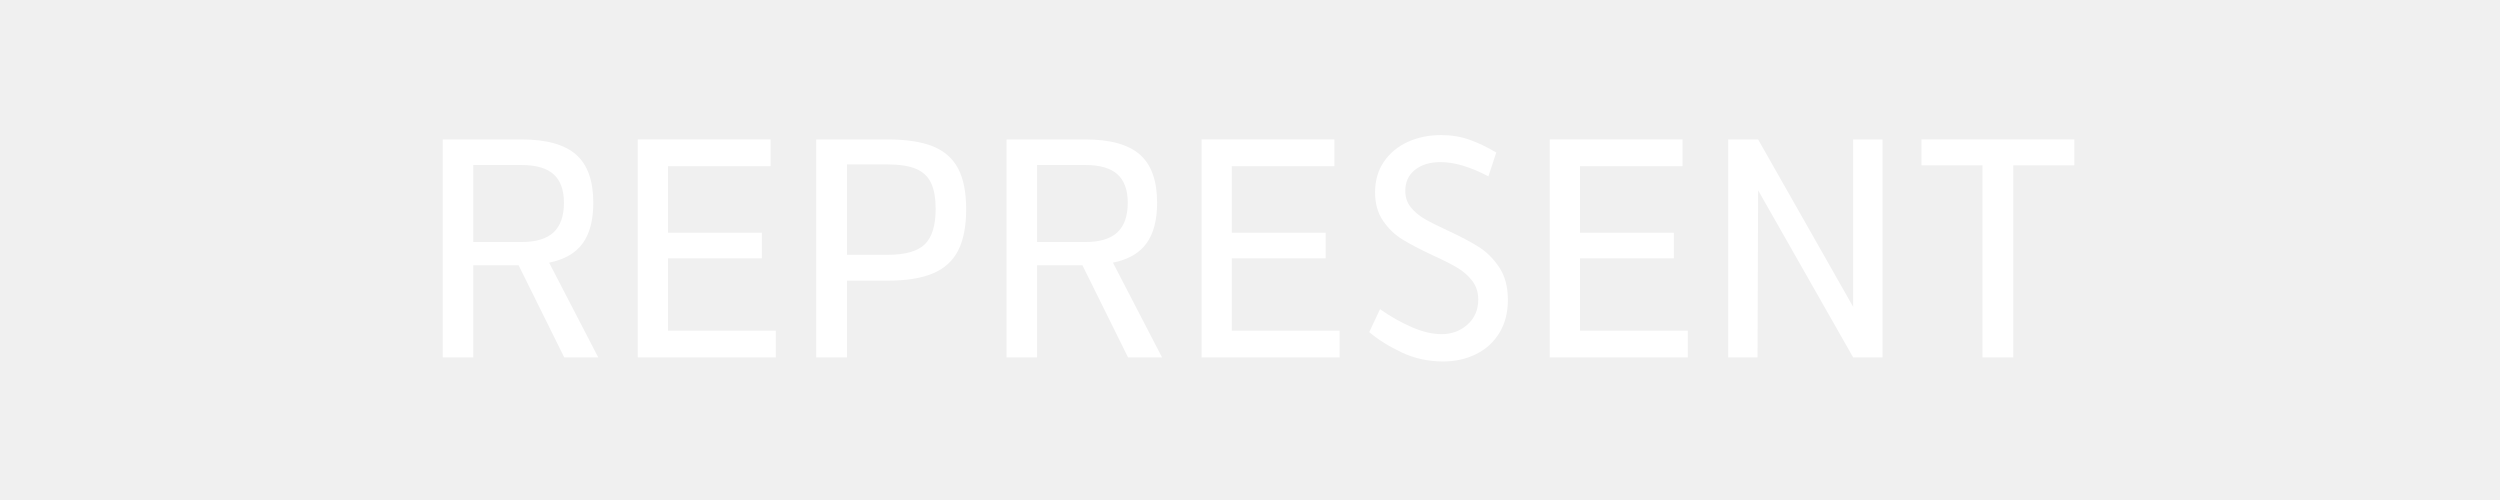
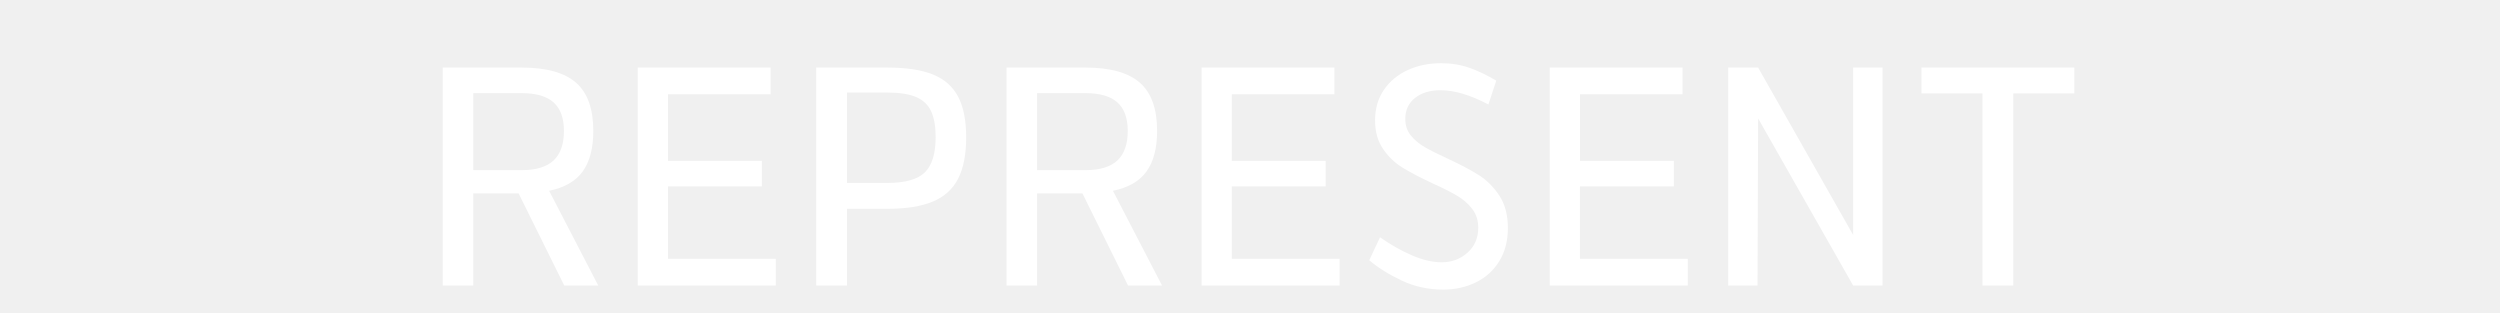
- <svg xmlns="http://www.w3.org/2000/svg" version="1.1" id="Botoes" x="0px" y="0px" width="800px" height="160px" viewBox="0 0 800 160" enable-background="new 0 0 800 160" xml:space="preserve">
+ <svg xmlns="http://www.w3.org/2000/svg" version="1.1" id="Botoes" x="0px" y="0px" width="800px" height="100px" viewBox="0 0 800 100" enable-background="new 0 0 800 100" xml:space="preserve">
  <g>
-     <path fill="#FFFFFF" d="M165.955,84.888h-14.508v29.481h-9.765v-69.75h25.203c7.936,0,13.748,1.613,17.438,4.836   c3.688,3.225,5.534,8.37,5.534,15.438c0,5.519-1.132,9.843-3.395,12.973c-2.264,3.132-5.845,5.194-10.742,6.185l15.717,30.318   h-10.881L165.955,84.888z M151.447,77.448h15.438c4.65,0,8.075-1.038,10.276-3.115c2.2-2.077,3.302-5.223,3.302-9.439   c0-4.093-1.102-7.13-3.302-9.114c-2.201-1.983-5.626-2.977-10.276-2.977h-15.438V77.448z" />
-     <path fill="#FFFFFF" d="M248.259,105.813v8.556h-44.175v-69.75h42.501v8.556h-32.829v21.297h30.039v8.185h-30.039v23.157H248.259z" />
-     <path fill="#FFFFFF" d="M298.572,46.852c3.657,1.487,6.338,3.859,8.044,7.114c1.705,3.255,2.558,7.579,2.558,12.974   c0,5.456-0.853,9.857-2.558,13.206c-1.706,3.348-4.403,5.798-8.091,7.347c-3.69,1.551-8.542,2.325-14.555,2.325h-12.927v24.552   h-9.858v-69.75h22.785C290.047,44.619,294.913,45.363,298.572,46.852z M295.968,78.146c2.293-2.263,3.441-6.029,3.441-11.3   c0-3.408-0.481-6.152-1.441-8.23c-0.962-2.076-2.558-3.595-4.79-4.557c-2.232-0.961-5.301-1.441-9.207-1.441h-12.927V81.54h12.927   C289.675,81.54,293.674,80.409,295.968,78.146z" />
-     <path fill="#FFFFFF" d="M346.374,84.888h-14.508v29.481h-9.765v-69.75h25.203c7.936,0,13.748,1.613,17.438,4.836   c3.688,3.225,5.534,8.37,5.534,15.438c0,5.519-1.132,9.843-3.395,12.973c-2.264,3.132-5.845,5.194-10.742,6.185l15.717,30.318   h-10.881L346.374,84.888z M331.866,77.448h15.438c4.65,0,8.075-1.038,10.276-3.115c2.2-2.077,3.302-5.223,3.302-9.439   c0-4.093-1.102-7.13-3.302-9.114c-2.201-1.983-5.626-2.977-10.276-2.977h-15.438V77.448z" />
-     <path fill="#FFFFFF" d="M428.679,105.813v8.556h-44.176v-69.75h42.501v8.556h-32.829v21.297h30.039v8.185h-30.039v23.157H428.679z" />
-     <path fill="#FFFFFF" d="M441.605,98.931c3.348,2.357,6.742,4.278,10.184,5.767c3.44,1.488,6.617,2.231,9.532,2.231   c3.224,0,5.982-1.022,8.277-3.068c2.293-2.046,3.441-4.711,3.441-7.998c0-2.355-0.651-4.371-1.953-6.045   c-1.303-1.674-2.93-3.084-4.883-4.231c-1.953-1.146-4.573-2.465-7.858-3.953c-3.969-1.859-7.161-3.533-9.579-5.021   s-4.48-3.472-6.185-5.952c-1.706-2.479-2.558-5.518-2.558-9.114c0-3.781,0.944-7.052,2.836-9.812   c1.891-2.758,4.433-4.866,7.627-6.324c3.192-1.456,6.742-2.185,10.648-2.185c3.285,0,6.324,0.496,9.114,1.487   c2.79,0.993,5.641,2.357,8.556,4.092l-2.511,7.626c-5.767-3.036-10.881-4.557-15.346-4.557c-3.348,0-6.061,0.822-8.138,2.465   c-2.078,1.644-3.115,3.892-3.115,6.742c0,2.046,0.589,3.799,1.767,5.255c1.178,1.457,2.651,2.696,4.418,3.72   s4.199,2.248,7.301,3.674c4.153,1.922,7.501,3.689,10.044,5.301c2.542,1.613,4.727,3.798,6.557,6.557   c1.828,2.759,2.743,6.216,2.743,10.369c0,4.092-0.915,7.626-2.743,10.603c-1.83,2.976-4.324,5.239-7.486,6.788   c-3.162,1.55-6.666,2.325-10.51,2.325c-4.712,0-9.114-0.962-13.206-2.883s-7.564-4.092-10.416-6.51L441.605,98.931z" />
-     <path fill="#FFFFFF" d="M540.092,105.813v8.556h-44.175v-69.75h42.501v8.556h-32.829v21.297h30.039v8.185h-30.039v23.157H540.092z" />
-     <path fill="#FFFFFF" d="M602.401,44.619v69.75h-9.393l-30.411-53.475l-0.186,53.475h-9.394v-69.75h9.579l30.411,53.568V44.619   H602.401z" />
-     <path fill="#FFFFFF" d="M663.781,52.896h-19.53v61.473h-9.857V52.896h-19.53v-8.277h48.918V52.896z" />
+     <path fill="#FFFFFF" d="M165.955,61.889h-14.509v29.48h-9.765v-69.75h25.203c7.936,0,13.748,1.613,17.438,4.836   c3.688,3.225,5.534,8.37,5.534,15.438c0,5.519-1.132,9.843-3.395,12.973c-2.265,3.132-5.846,5.195-10.742,6.185l15.717,30.318   h-10.881L165.955,61.889z M151.447,54.448h15.438c4.65,0,8.075-1.038,10.276-3.115c2.199-2.077,3.302-5.223,3.302-9.439   c0-4.093-1.103-7.13-3.302-9.114c-2.201-1.983-5.626-2.977-10.276-2.977h-15.438V54.448z" />
+     <path fill="#FFFFFF" d="M248.259,82.812v8.557h-44.175v-69.75h42.501v8.556h-32.829v21.297h30.039v8.184h-30.039v23.158h34.503   V82.812z" />
+     <path fill="#FFFFFF" d="M298.572,23.852c3.657,1.487,6.339,3.859,8.044,7.114c1.705,3.255,2.559,7.579,2.559,12.974   c0,5.456-0.854,9.857-2.559,13.206c-1.705,3.348-4.402,5.797-8.091,7.347c-3.689,1.551-8.542,2.325-14.555,2.325h-12.927V91.37   h-9.858V21.62h22.785C290.047,21.619,294.913,22.363,298.572,23.852z M295.968,55.146c2.293-2.263,3.44-6.029,3.44-11.3   c0-3.408-0.48-6.152-1.44-8.23c-0.962-2.076-2.559-3.595-4.79-4.557c-2.232-0.961-5.301-1.441-9.207-1.441h-12.927V58.54h12.927   C289.675,58.54,293.674,57.409,295.968,55.146z" />
+     <path fill="#FFFFFF" d="M346.374,61.889h-14.509v29.48h-9.765v-69.75h25.203c7.936,0,13.748,1.613,17.438,4.836   c3.688,3.225,5.534,8.37,5.534,15.438c0,5.519-1.132,9.843-3.395,12.973c-2.265,3.132-5.845,5.195-10.742,6.185l15.717,30.318   h-10.881L346.374,61.889z M331.865,54.448h15.438c4.65,0,8.075-1.038,10.276-3.115c2.199-2.077,3.302-5.223,3.302-9.439   c0-4.093-1.103-7.13-3.302-9.114c-2.201-1.983-5.626-2.977-10.276-2.977h-15.438V54.448z" />
+     <path fill="#FFFFFF" d="M428.679,82.812v8.557h-44.176v-69.75h42.501v8.556h-32.829v21.297h30.039v8.184h-30.039v23.158h34.504   V82.812z" />
+     <path fill="#FFFFFF" d="M441.605,75.932c3.348,2.356,6.742,4.277,10.185,5.766c3.439,1.488,6.616,2.232,9.531,2.232   c3.225,0,5.982-1.023,8.277-3.068c2.293-2.047,3.441-4.711,3.441-7.998c0-2.355-0.651-4.371-1.953-6.045   c-1.304-1.674-2.931-3.084-4.884-4.231c-1.952-1.146-4.572-2.465-7.857-3.952c-3.97-1.86-7.161-3.534-9.579-5.022   c-2.418-1.488-4.48-3.472-6.186-5.952c-1.705-2.479-2.558-5.518-2.558-9.114c0-3.781,0.944-7.052,2.836-9.812   c1.892-2.758,4.433-4.866,7.627-6.324c3.192-1.456,6.742-2.185,10.648-2.185c3.285,0,6.323,0.496,9.114,1.487   c2.789,0.993,5.641,2.357,8.556,4.092l-2.511,7.626c-5.768-3.036-10.881-4.557-15.347-4.557c-3.348,0-6.061,0.822-8.138,2.465   c-2.078,1.644-3.115,3.892-3.115,6.742c0,2.046,0.589,3.799,1.768,5.255c1.178,1.457,2.65,2.696,4.418,3.72   c1.767,1.024,4.199,2.248,7.301,3.674c4.152,1.922,7.501,3.689,10.044,5.301c2.542,1.614,4.727,3.798,6.557,6.557   c1.828,2.76,2.743,6.217,2.743,10.369c0,4.092-0.915,7.626-2.743,10.604c-1.83,2.976-4.323,5.238-7.485,6.787   c-3.162,1.551-6.666,2.325-10.511,2.325c-4.712,0-9.113-0.962-13.206-2.883c-4.092-1.921-7.563-4.093-10.416-6.511L441.605,75.932z   " />
+     <path fill="#FFFFFF" d="M540.092,82.812v8.557h-44.176v-69.75h42.502v8.556h-32.829v21.297h30.038v8.184h-30.039v23.158h34.504   V82.812z" />
+     <path fill="#FFFFFF" d="M602.401,21.619v69.75h-9.393l-30.411-53.475l-0.187,53.475h-9.394v-69.75h9.579l30.411,53.568V21.619   H602.401z" />
+     <path fill="#FFFFFF" d="M663.781,29.896h-19.53v61.473h-9.856V29.896h-19.53v-8.277h48.918L663.781,29.896L663.781,29.896z" />
  </g>
</svg>
